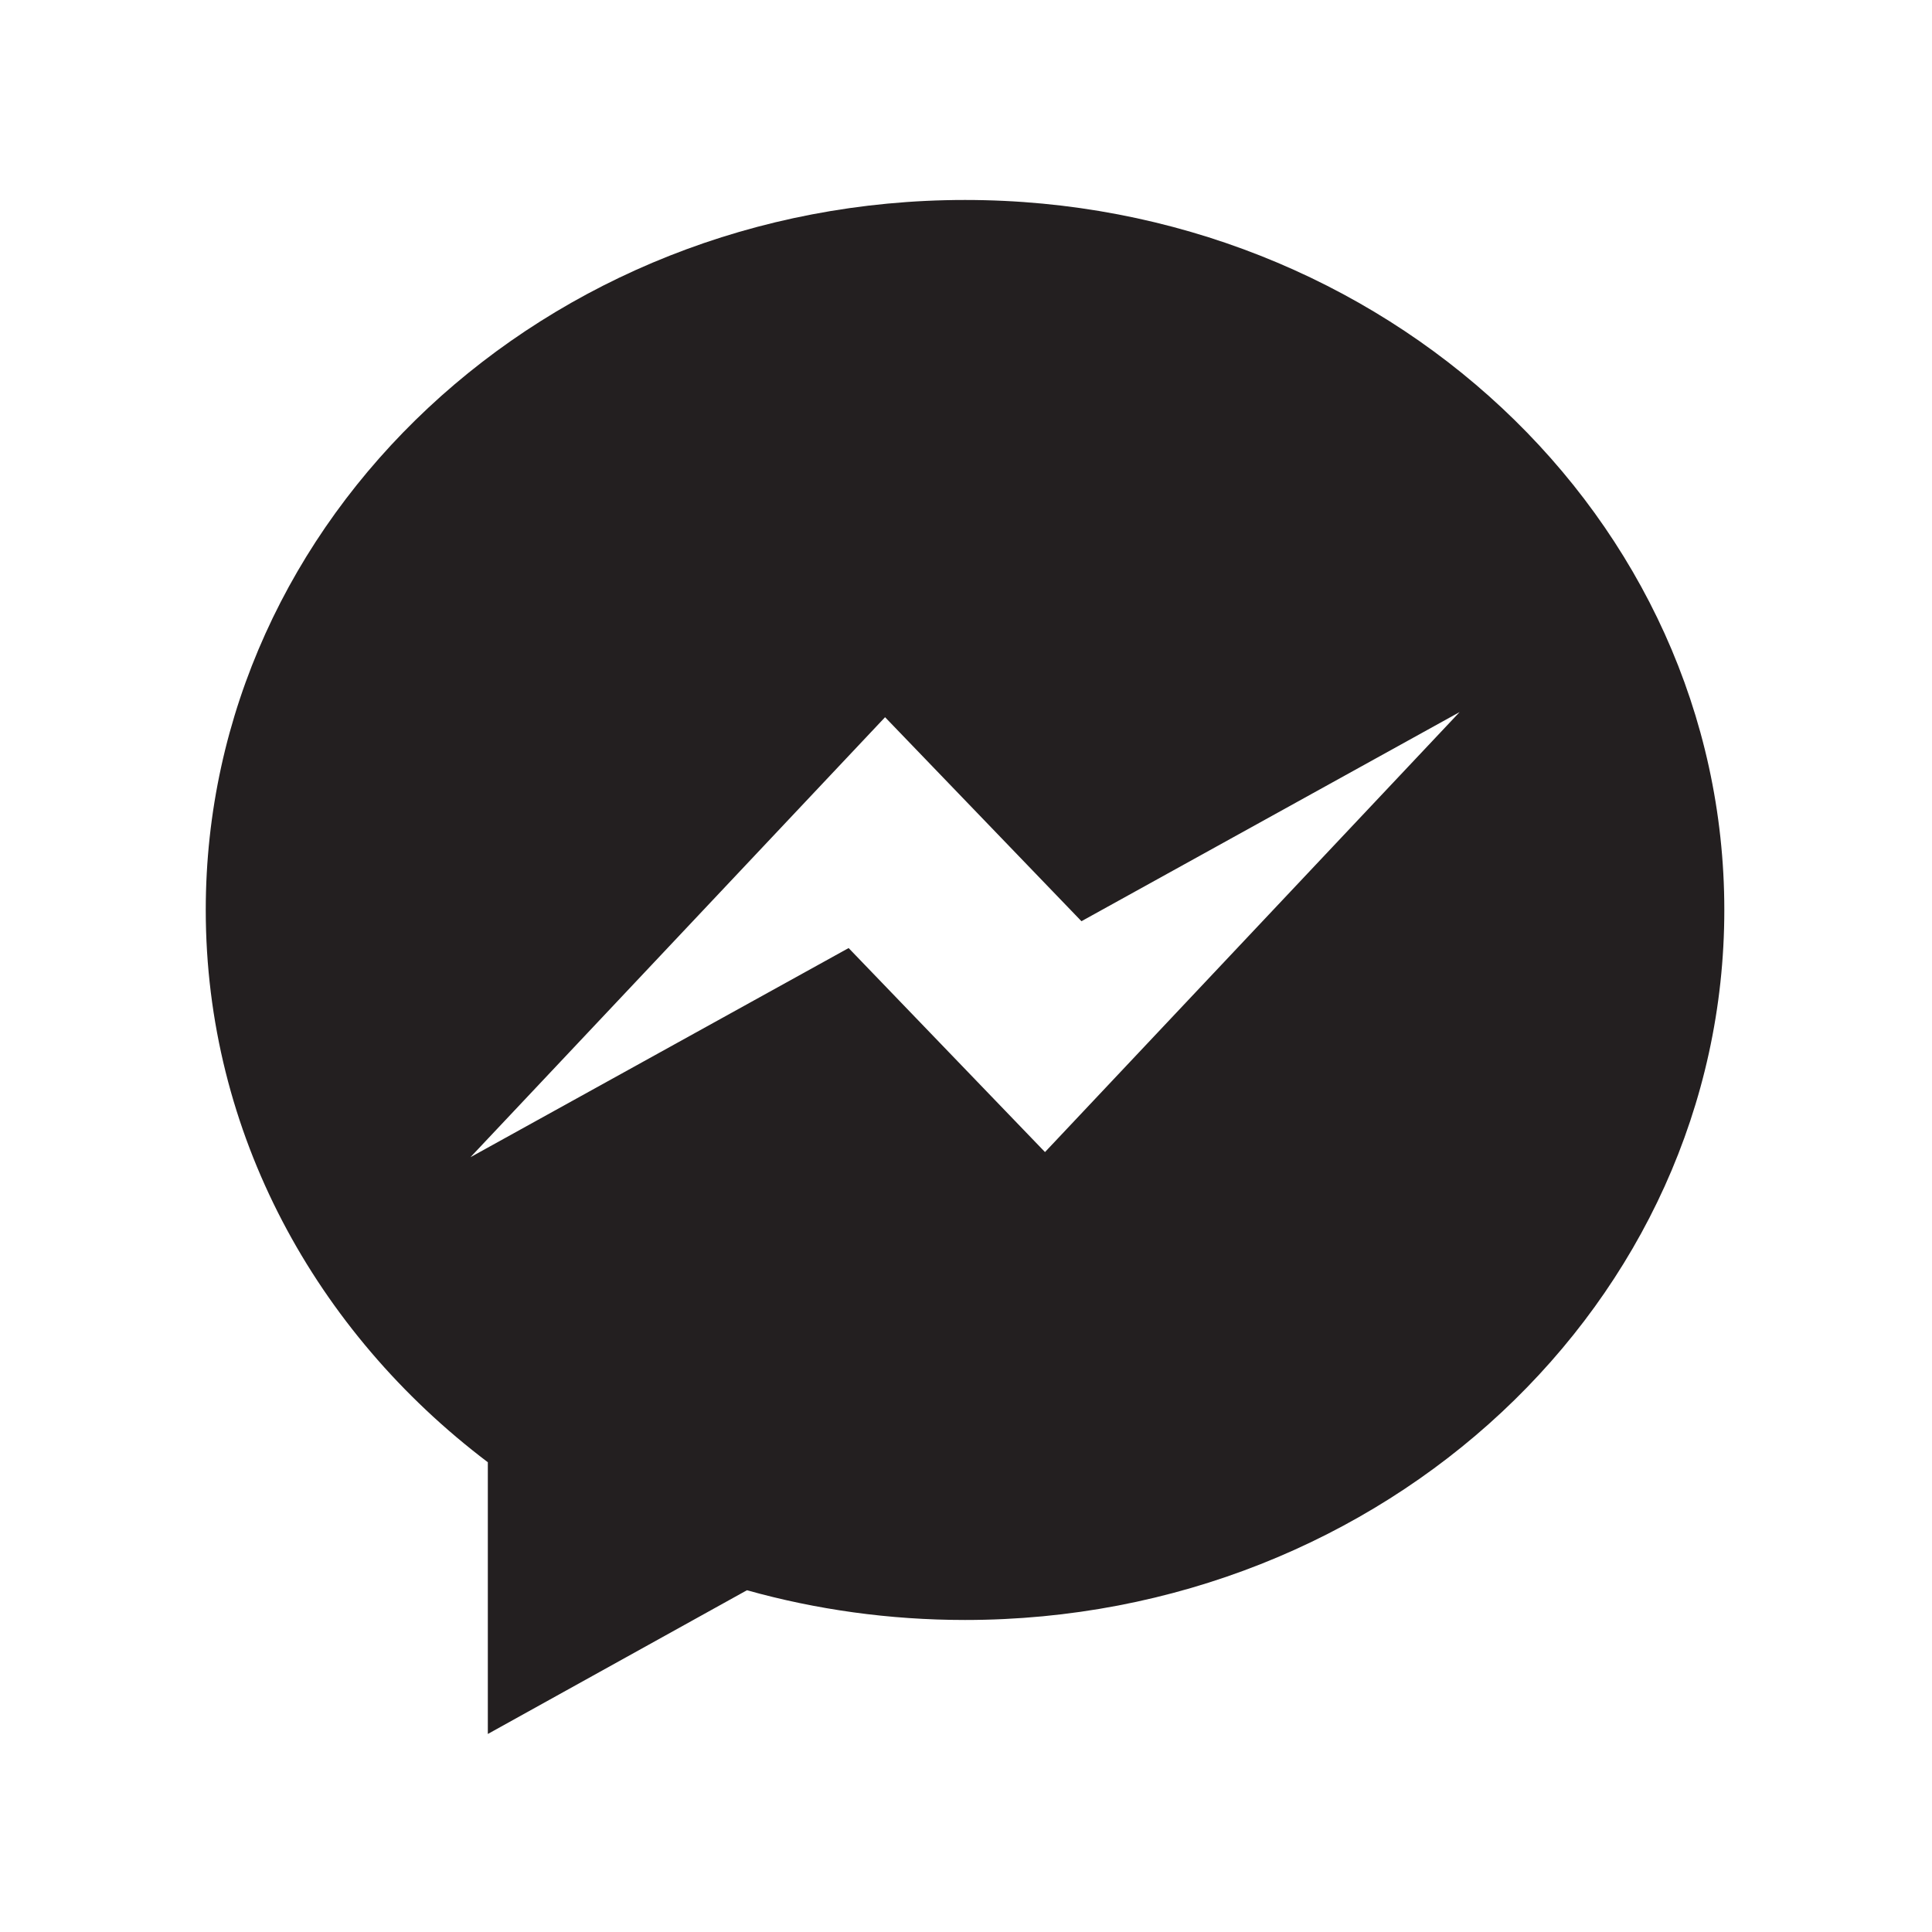
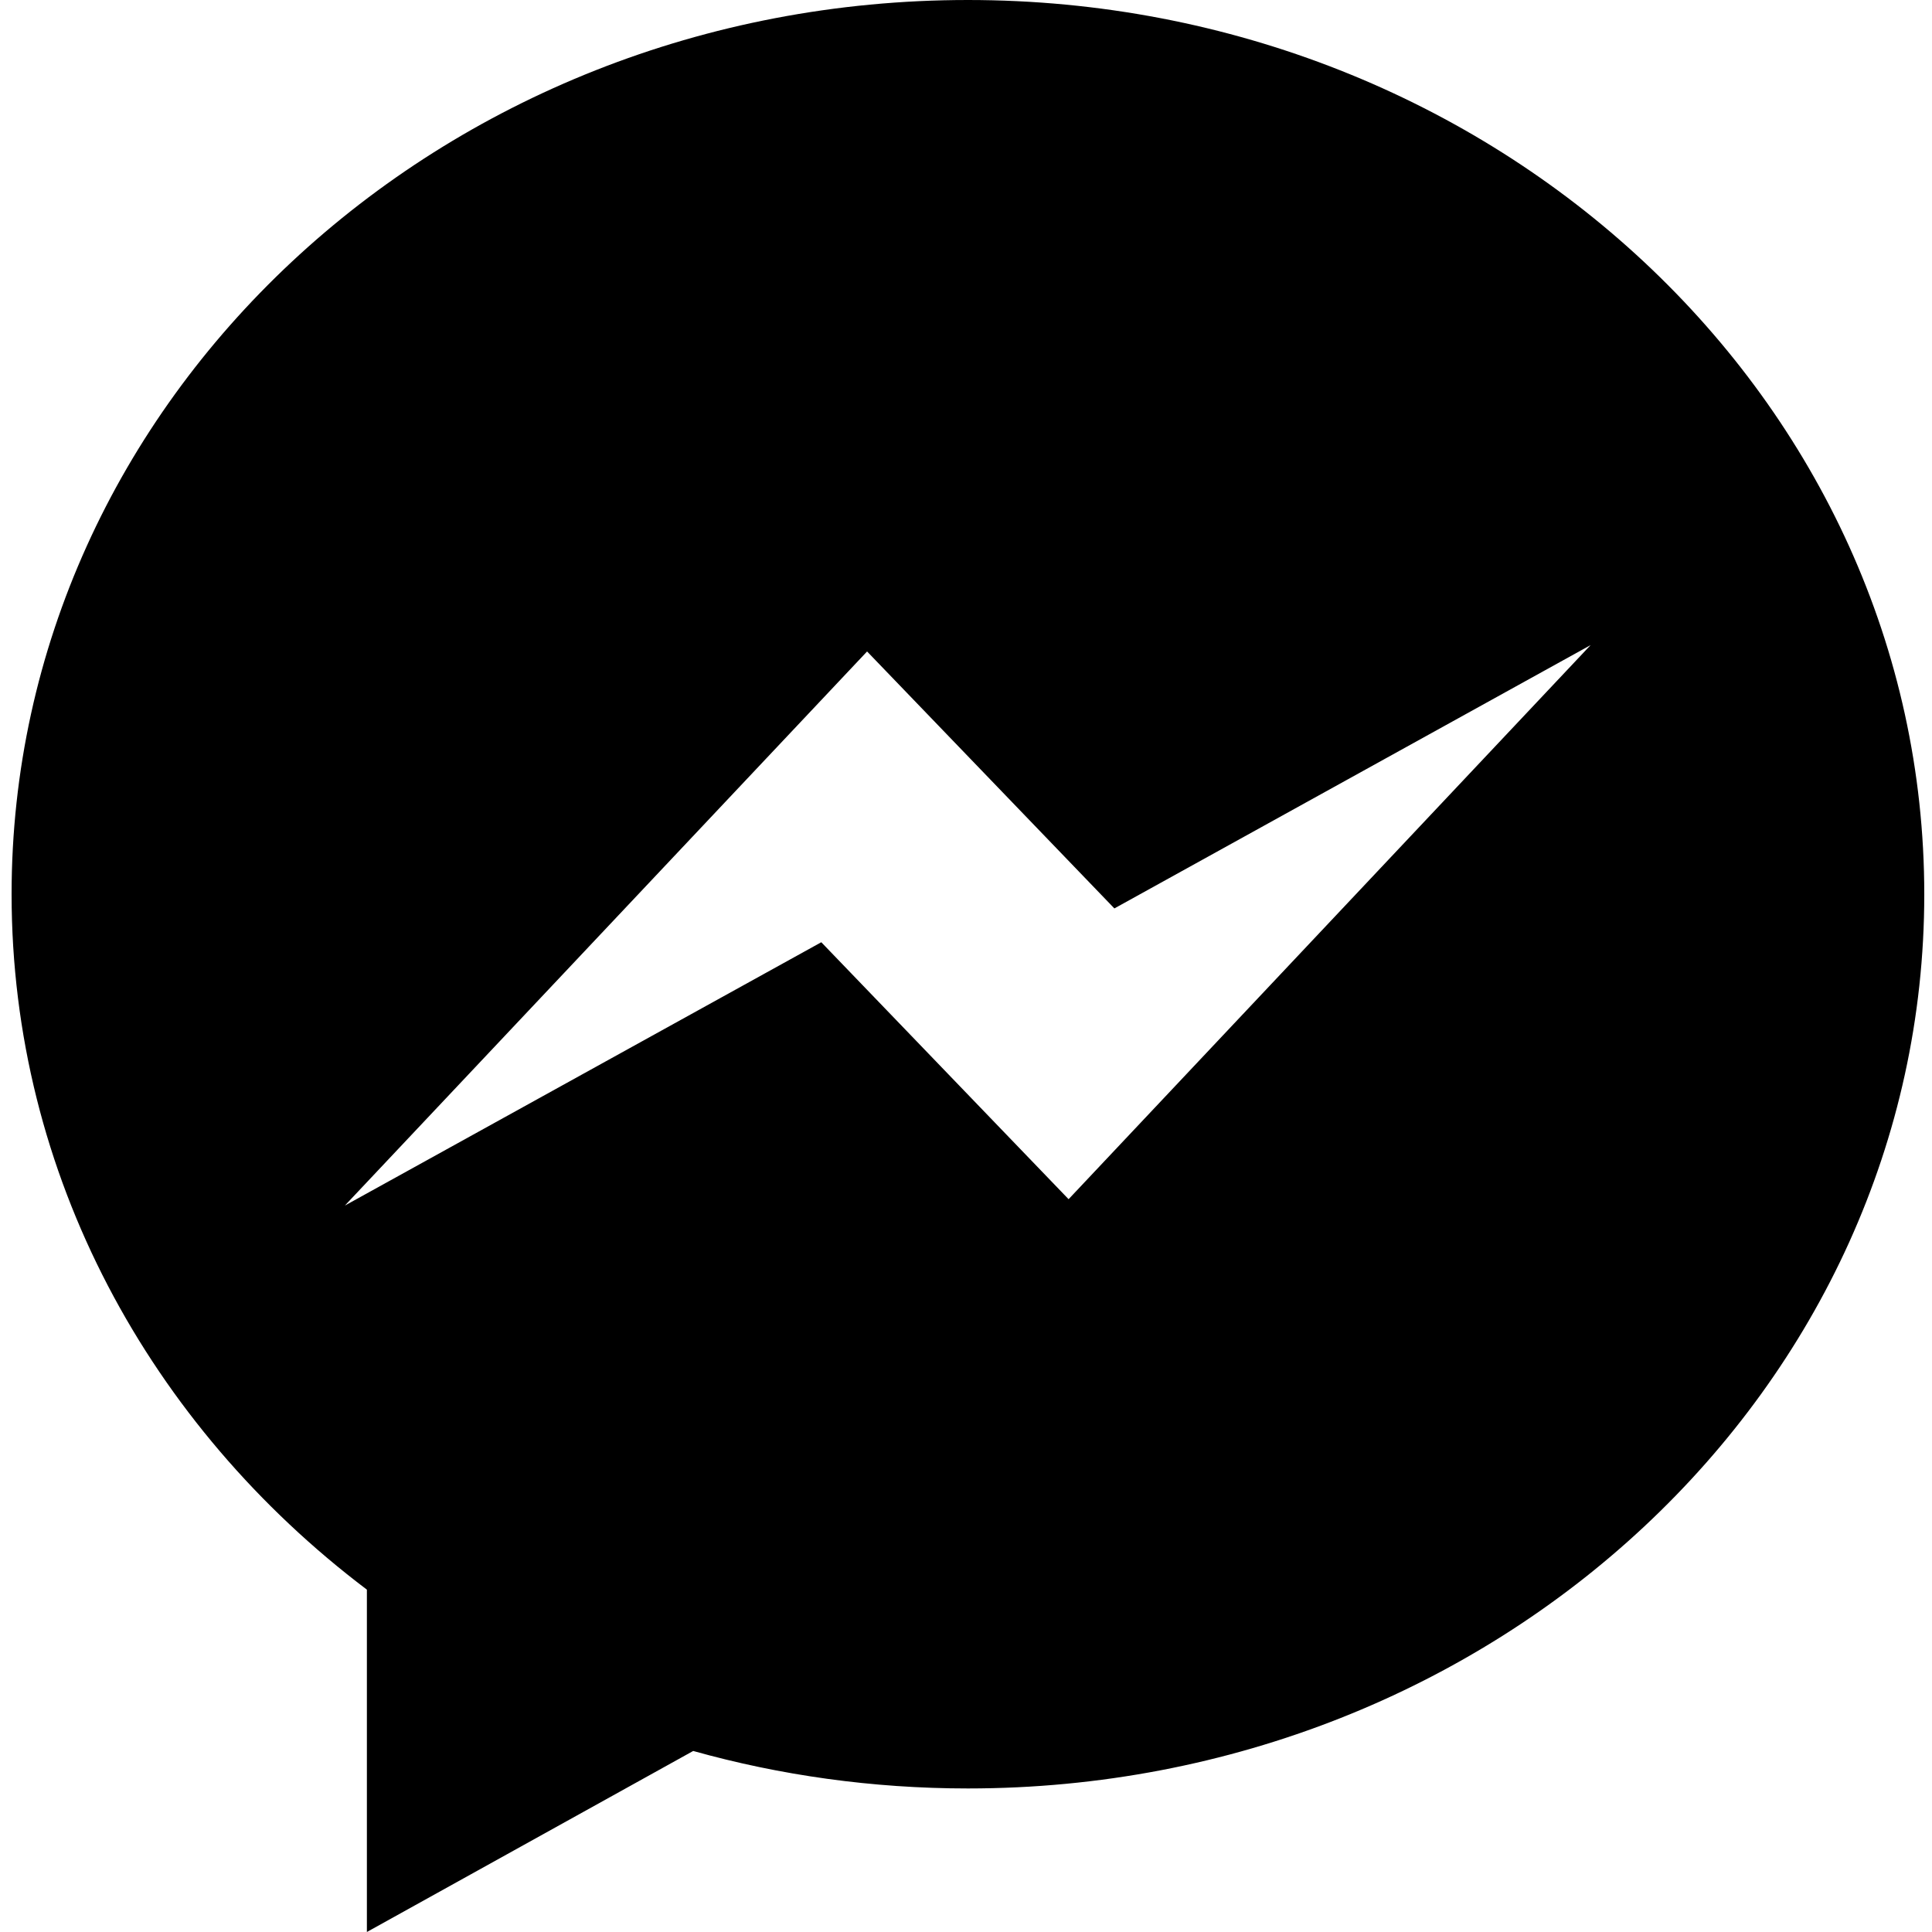
- <svg xmlns="http://www.w3.org/2000/svg" version="1.1" id="Messenger_Mark" x="0px" y="0px" width="1000px" height="1000px" viewBox="0 0 1000 1000" enable-background="new 0 0 1000 1000" xml:space="preserve">
-   <path id="Bubble_Shape" fill="#231F20" d="M499.5,103.503c-217.049,0-393.002,164.533-393.002,367.496  c0,115.46,56.945,218.482,146.002,285.854V897.5l134.118-74.394c35.754,10.009,73.646,15.389,112.882,15.389  c217.049,0,393.002-164.534,393.002-367.497S716.549,103.503,499.5,103.503z M540.891,596.308L439.247,490.714L243.5,598.967  l214.609-227.741L559.754,476.82L755.5,368.567L540.891,596.308z" />
+ <svg xmlns="http://www.w3.org/2000/svg" version="1.1" id="Messenger_Mark" x="0px" y="0px" viewBox="0 0 1000 1000" style="enable-background:new 0 0 1000 1000;" xml:space="preserve">
+   <path id="Bubble_Shape" class="st0" d="M501,0C227.6,0,6,207.2,6,462.8c0,145.4,71.7,275.2,183.9,360V1000l168.9-93.7  c45,12.6,92.8,19.4,142.2,19.4c273.4,0,495-207.2,495-462.8S774.3,0,501,0z M553.1,620.7l-128-133L178.5,624l270.3-286.8l128,133  l246.5-136.3L553.1,620.7z" />
</svg>
